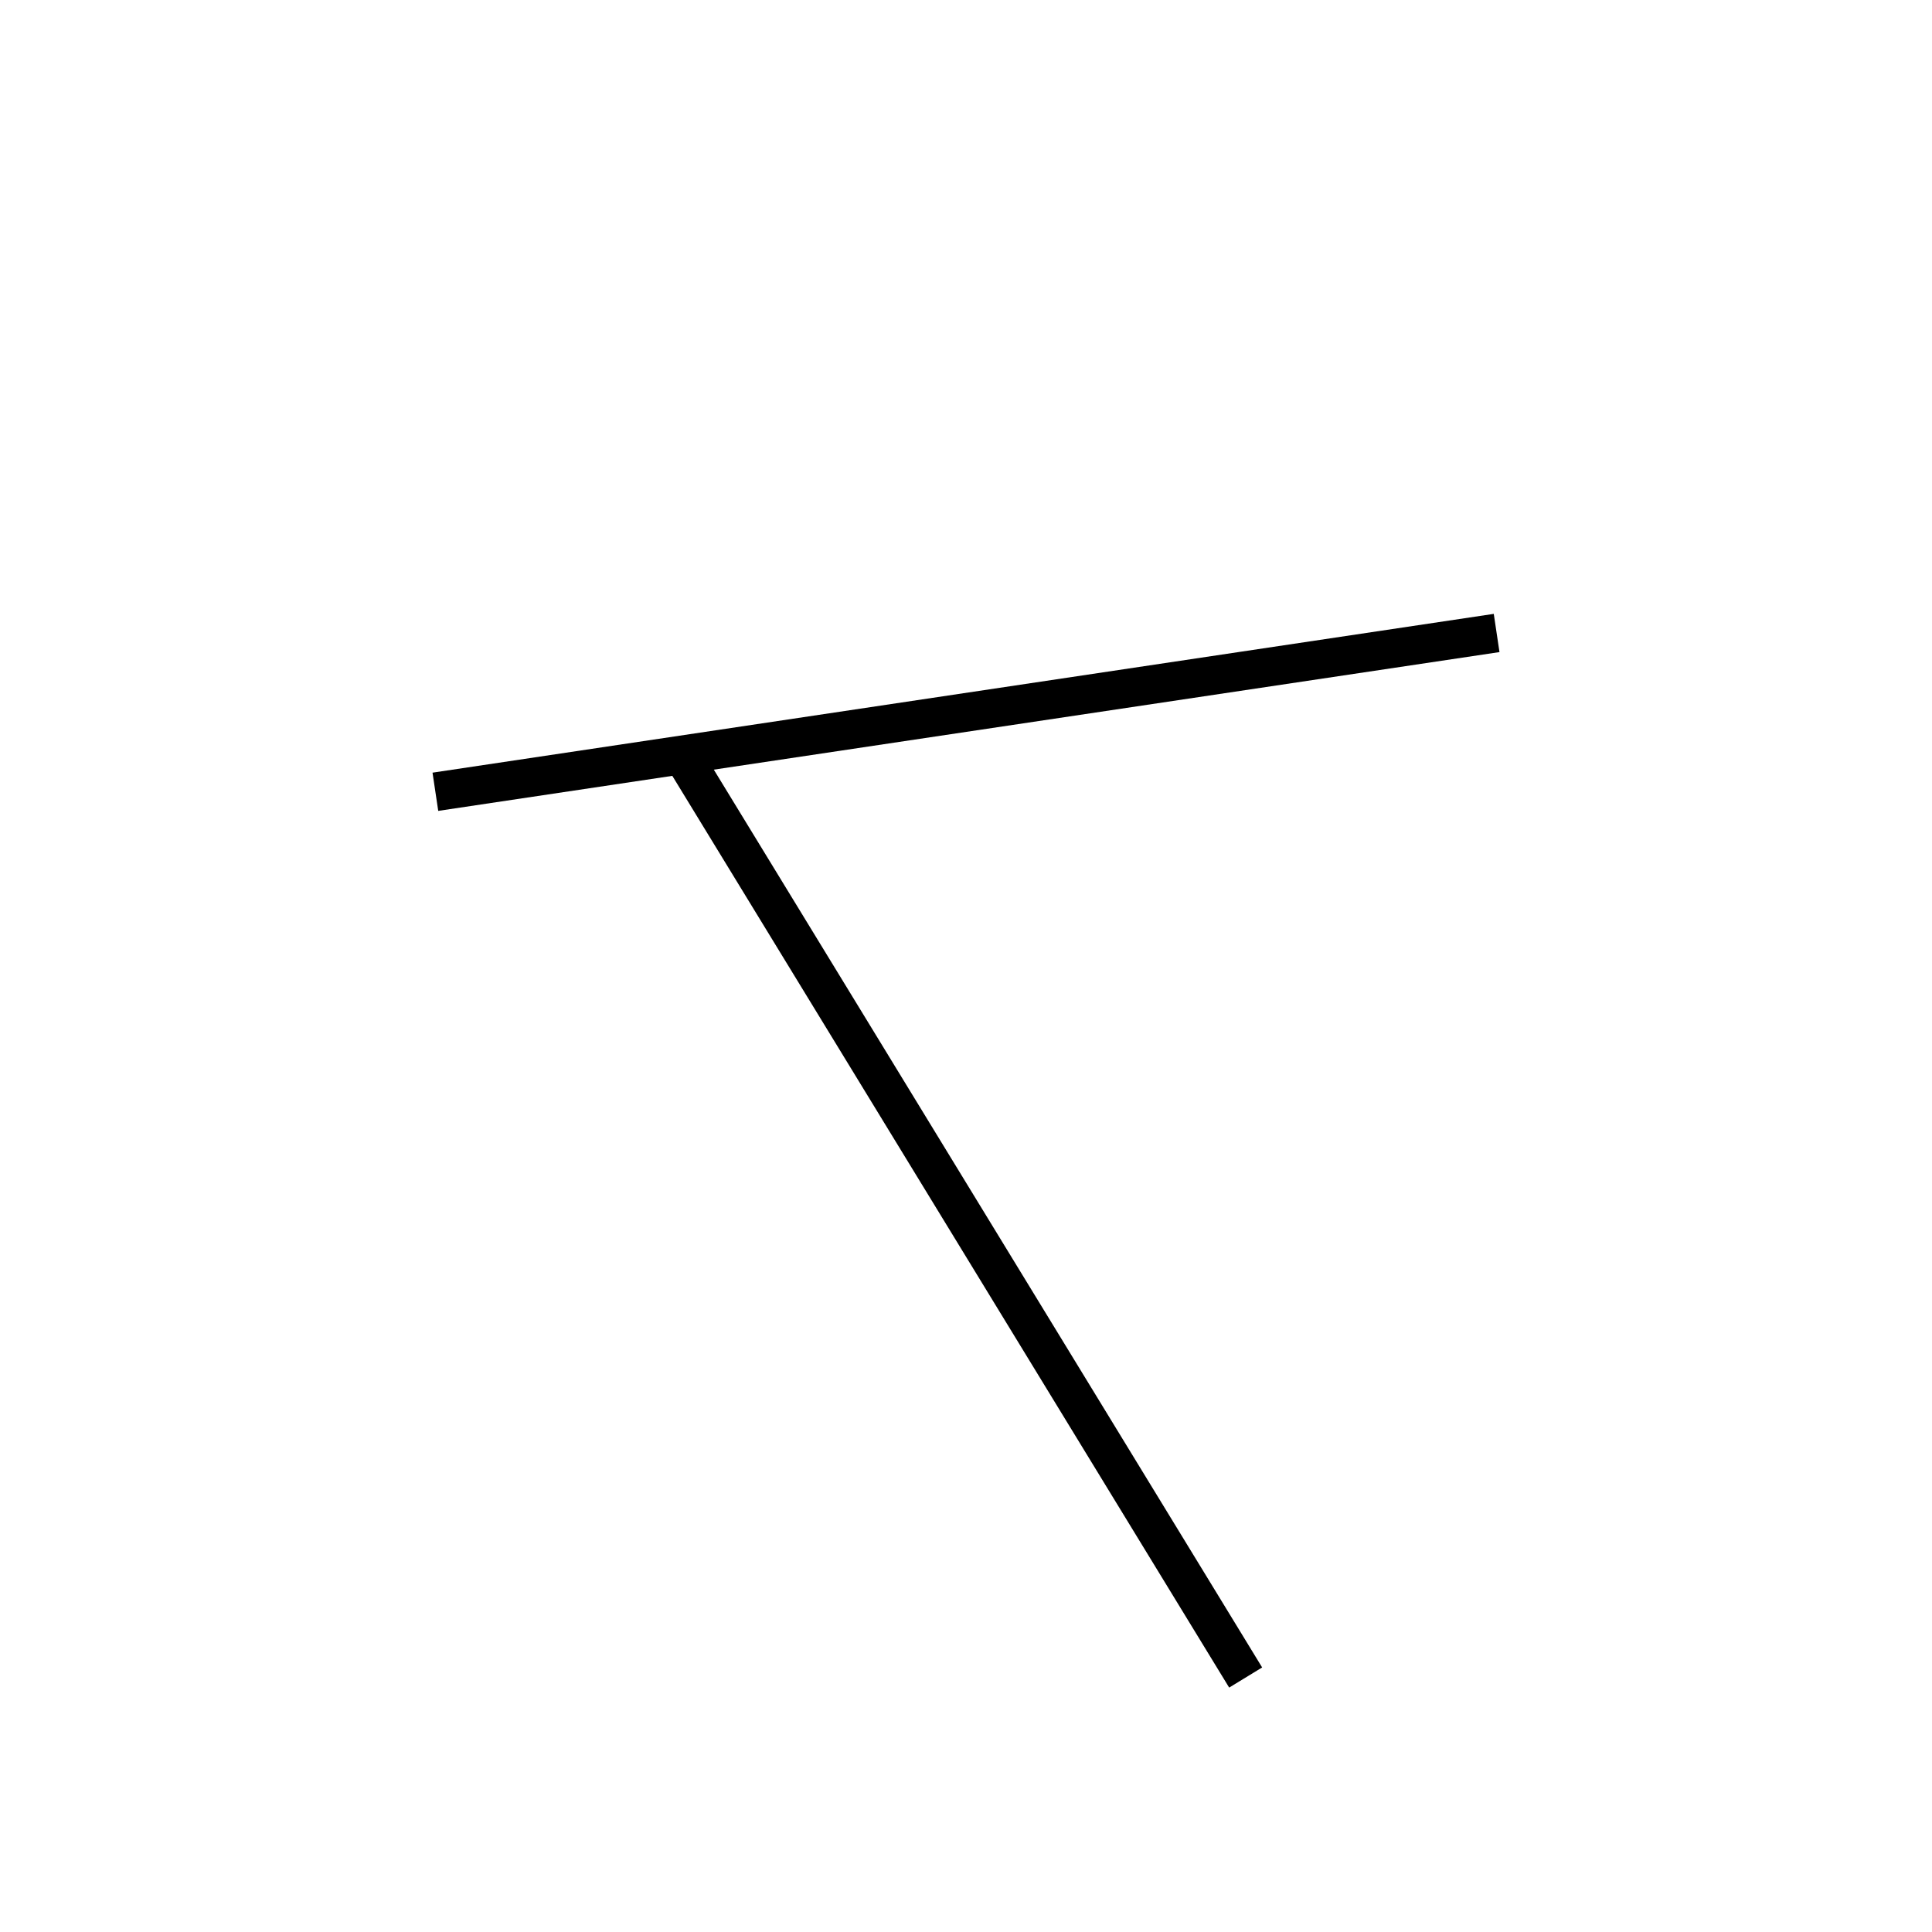
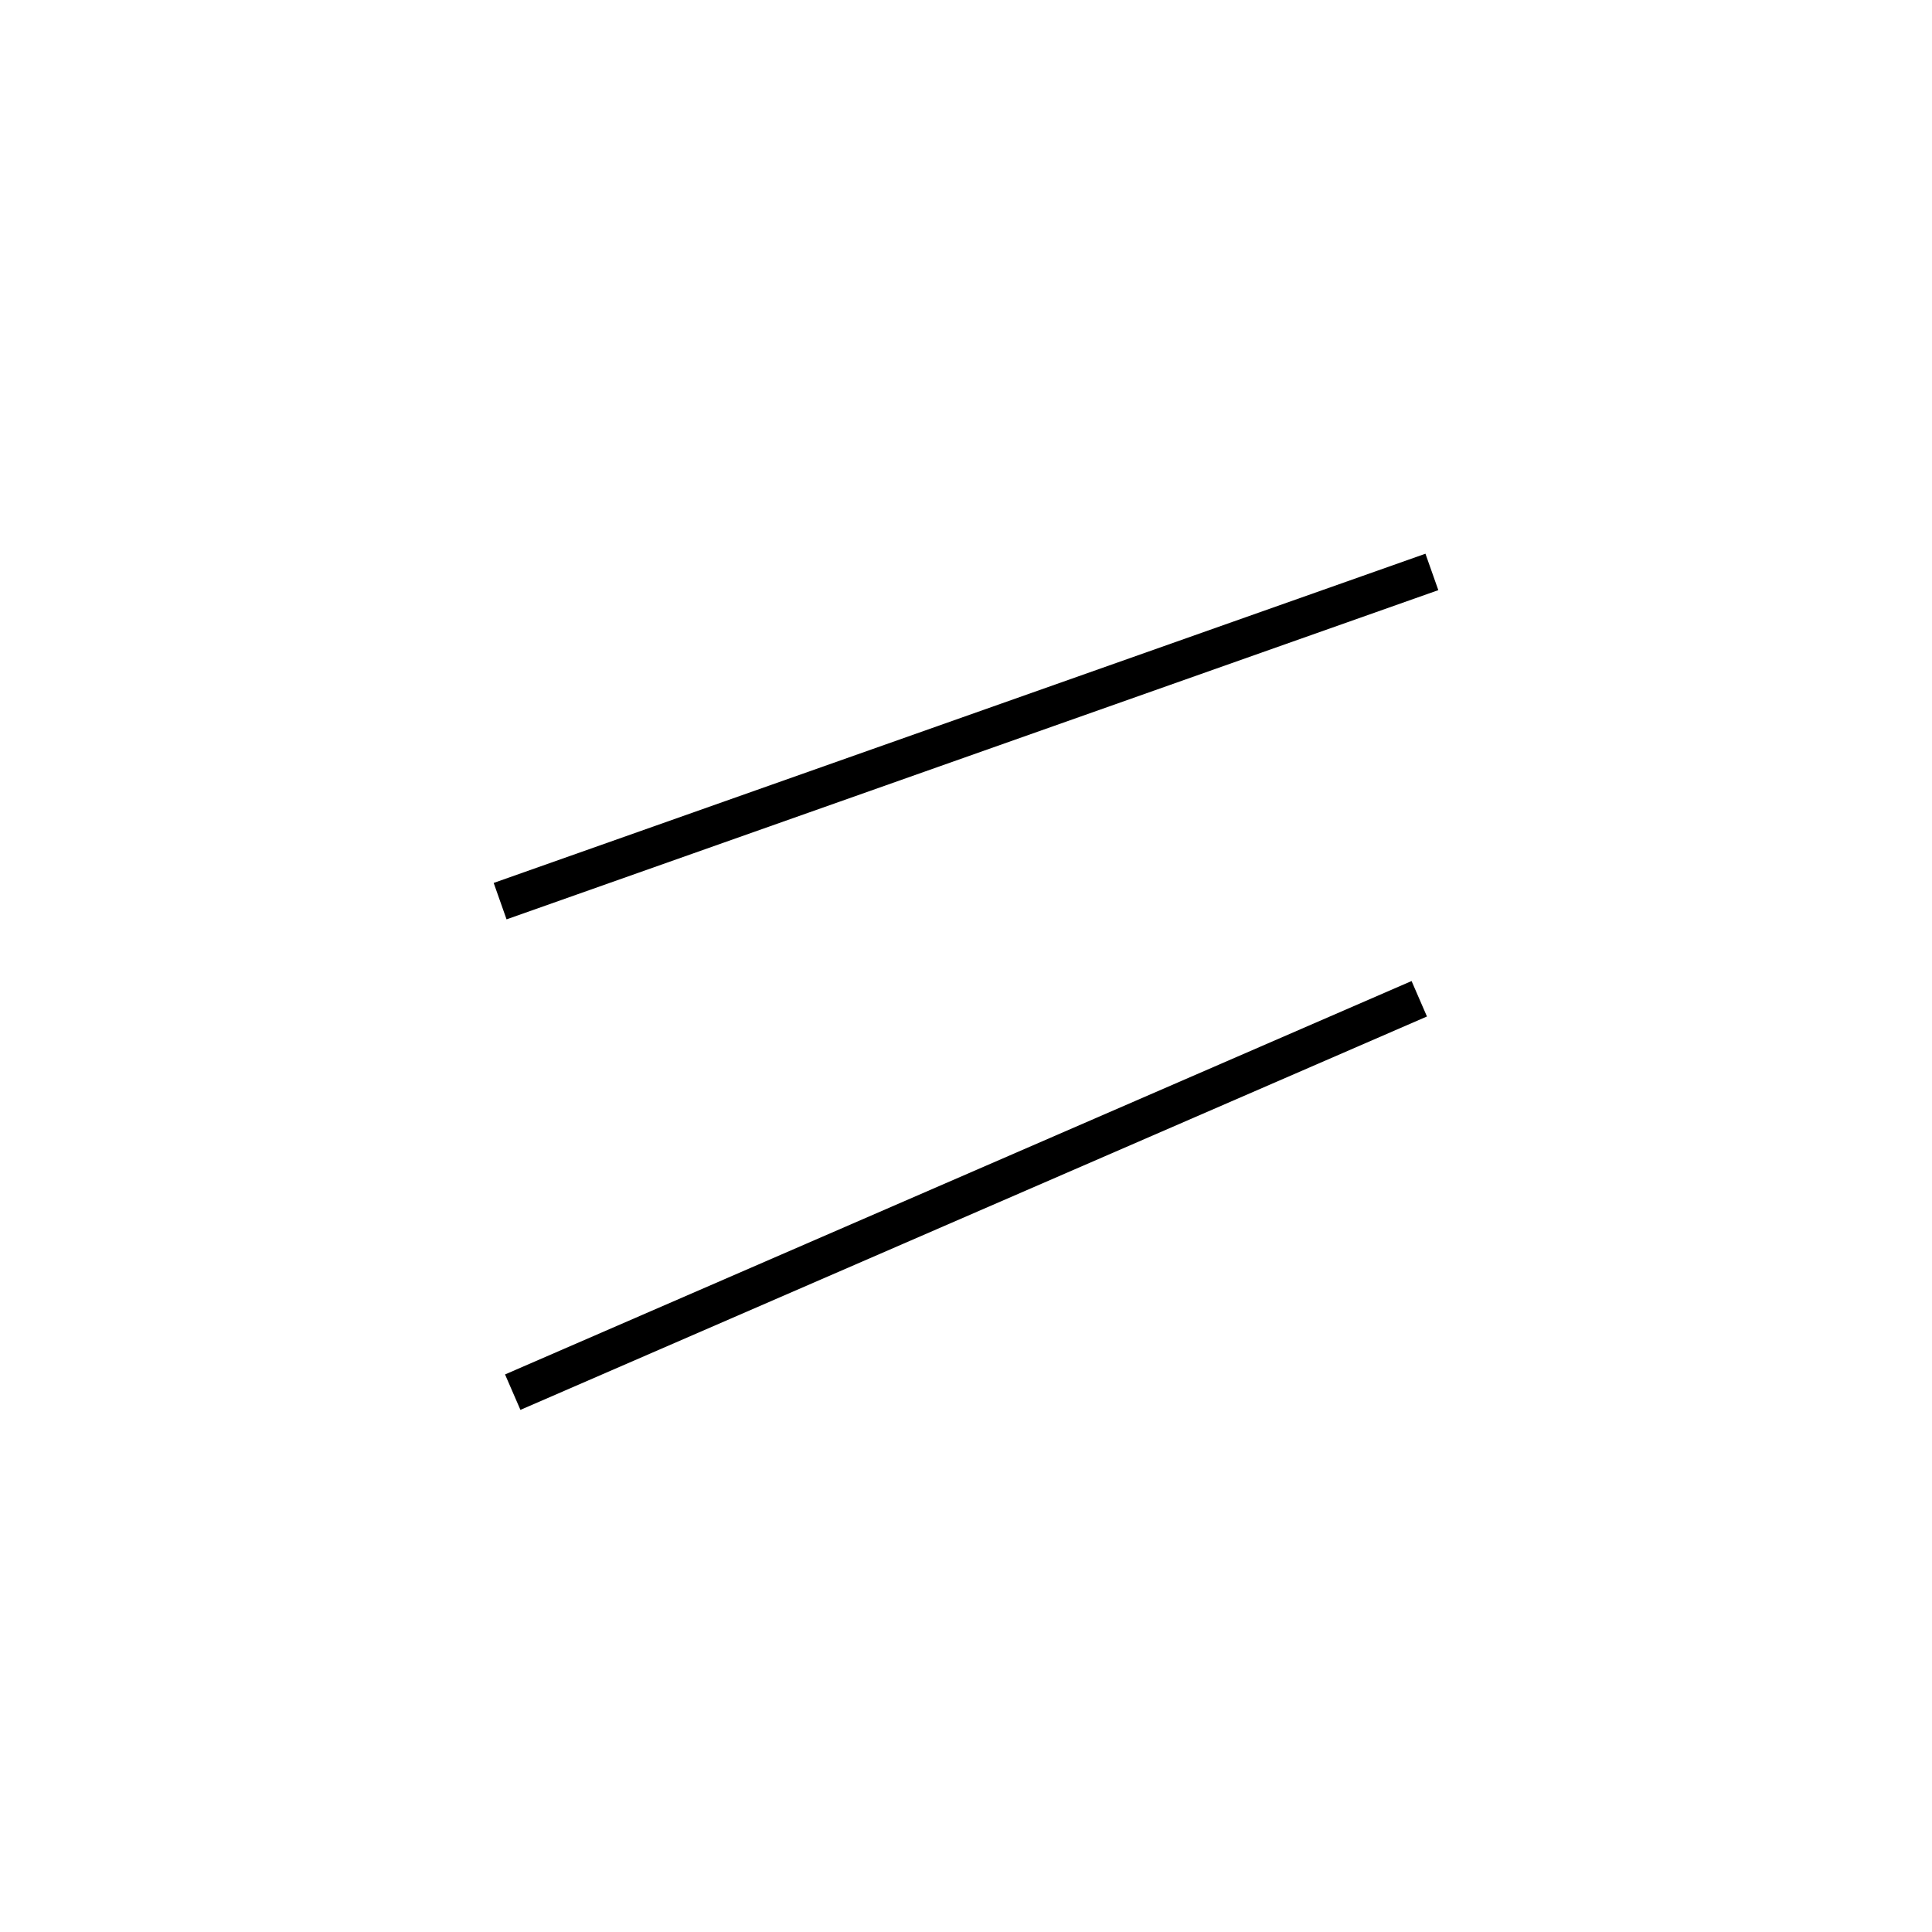
<svg xmlns="http://www.w3.org/2000/svg" height="100" width="100">
-   <line x1="35.525" y1="39.428" x2="64.475" y2="86.828" stroke-width="2" stroke="black" />
-   <line x1="22.535" y1="40.982" x2="77.465" y2="32.763" stroke-width="2" stroke="black" />
+   <line x1="73.461" y1="51.696" x2="26.539" y2="72.058" stroke-width="2" stroke="black" />
+   <line x1="25.886" y1="46.643" x2="74.114" y2="29.603" stroke-width="2" stroke="black" />
</svg>
